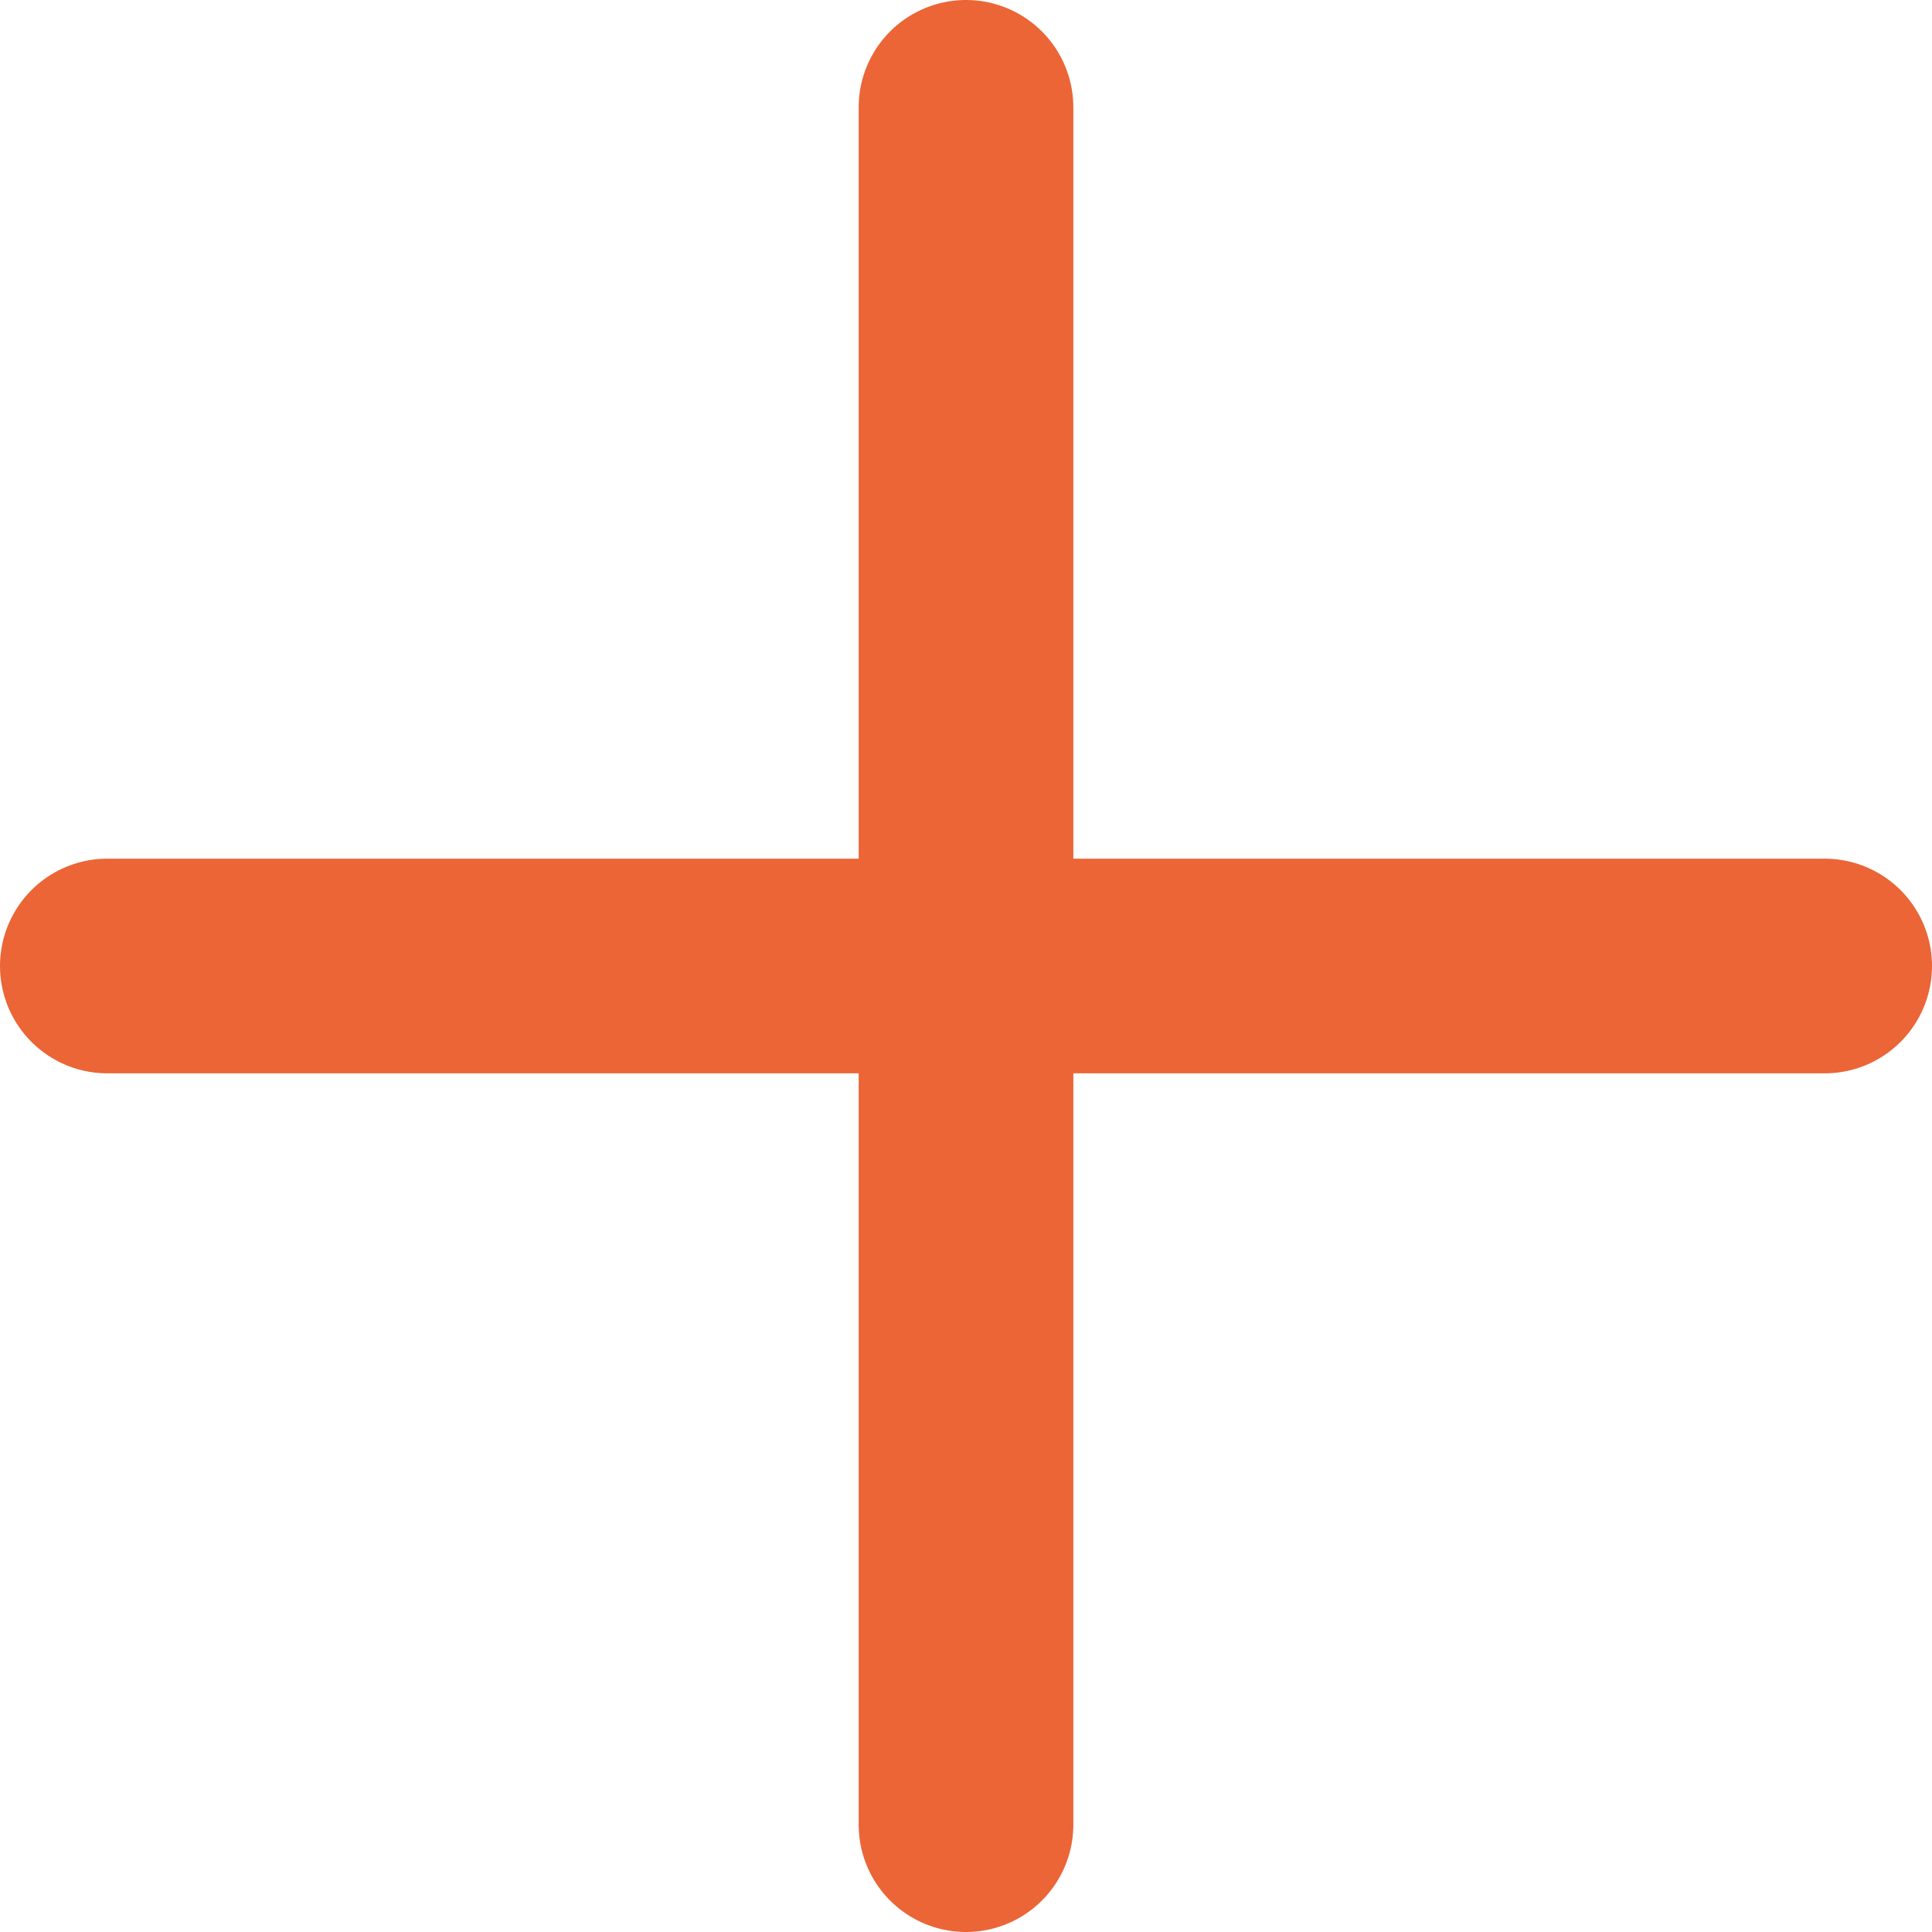
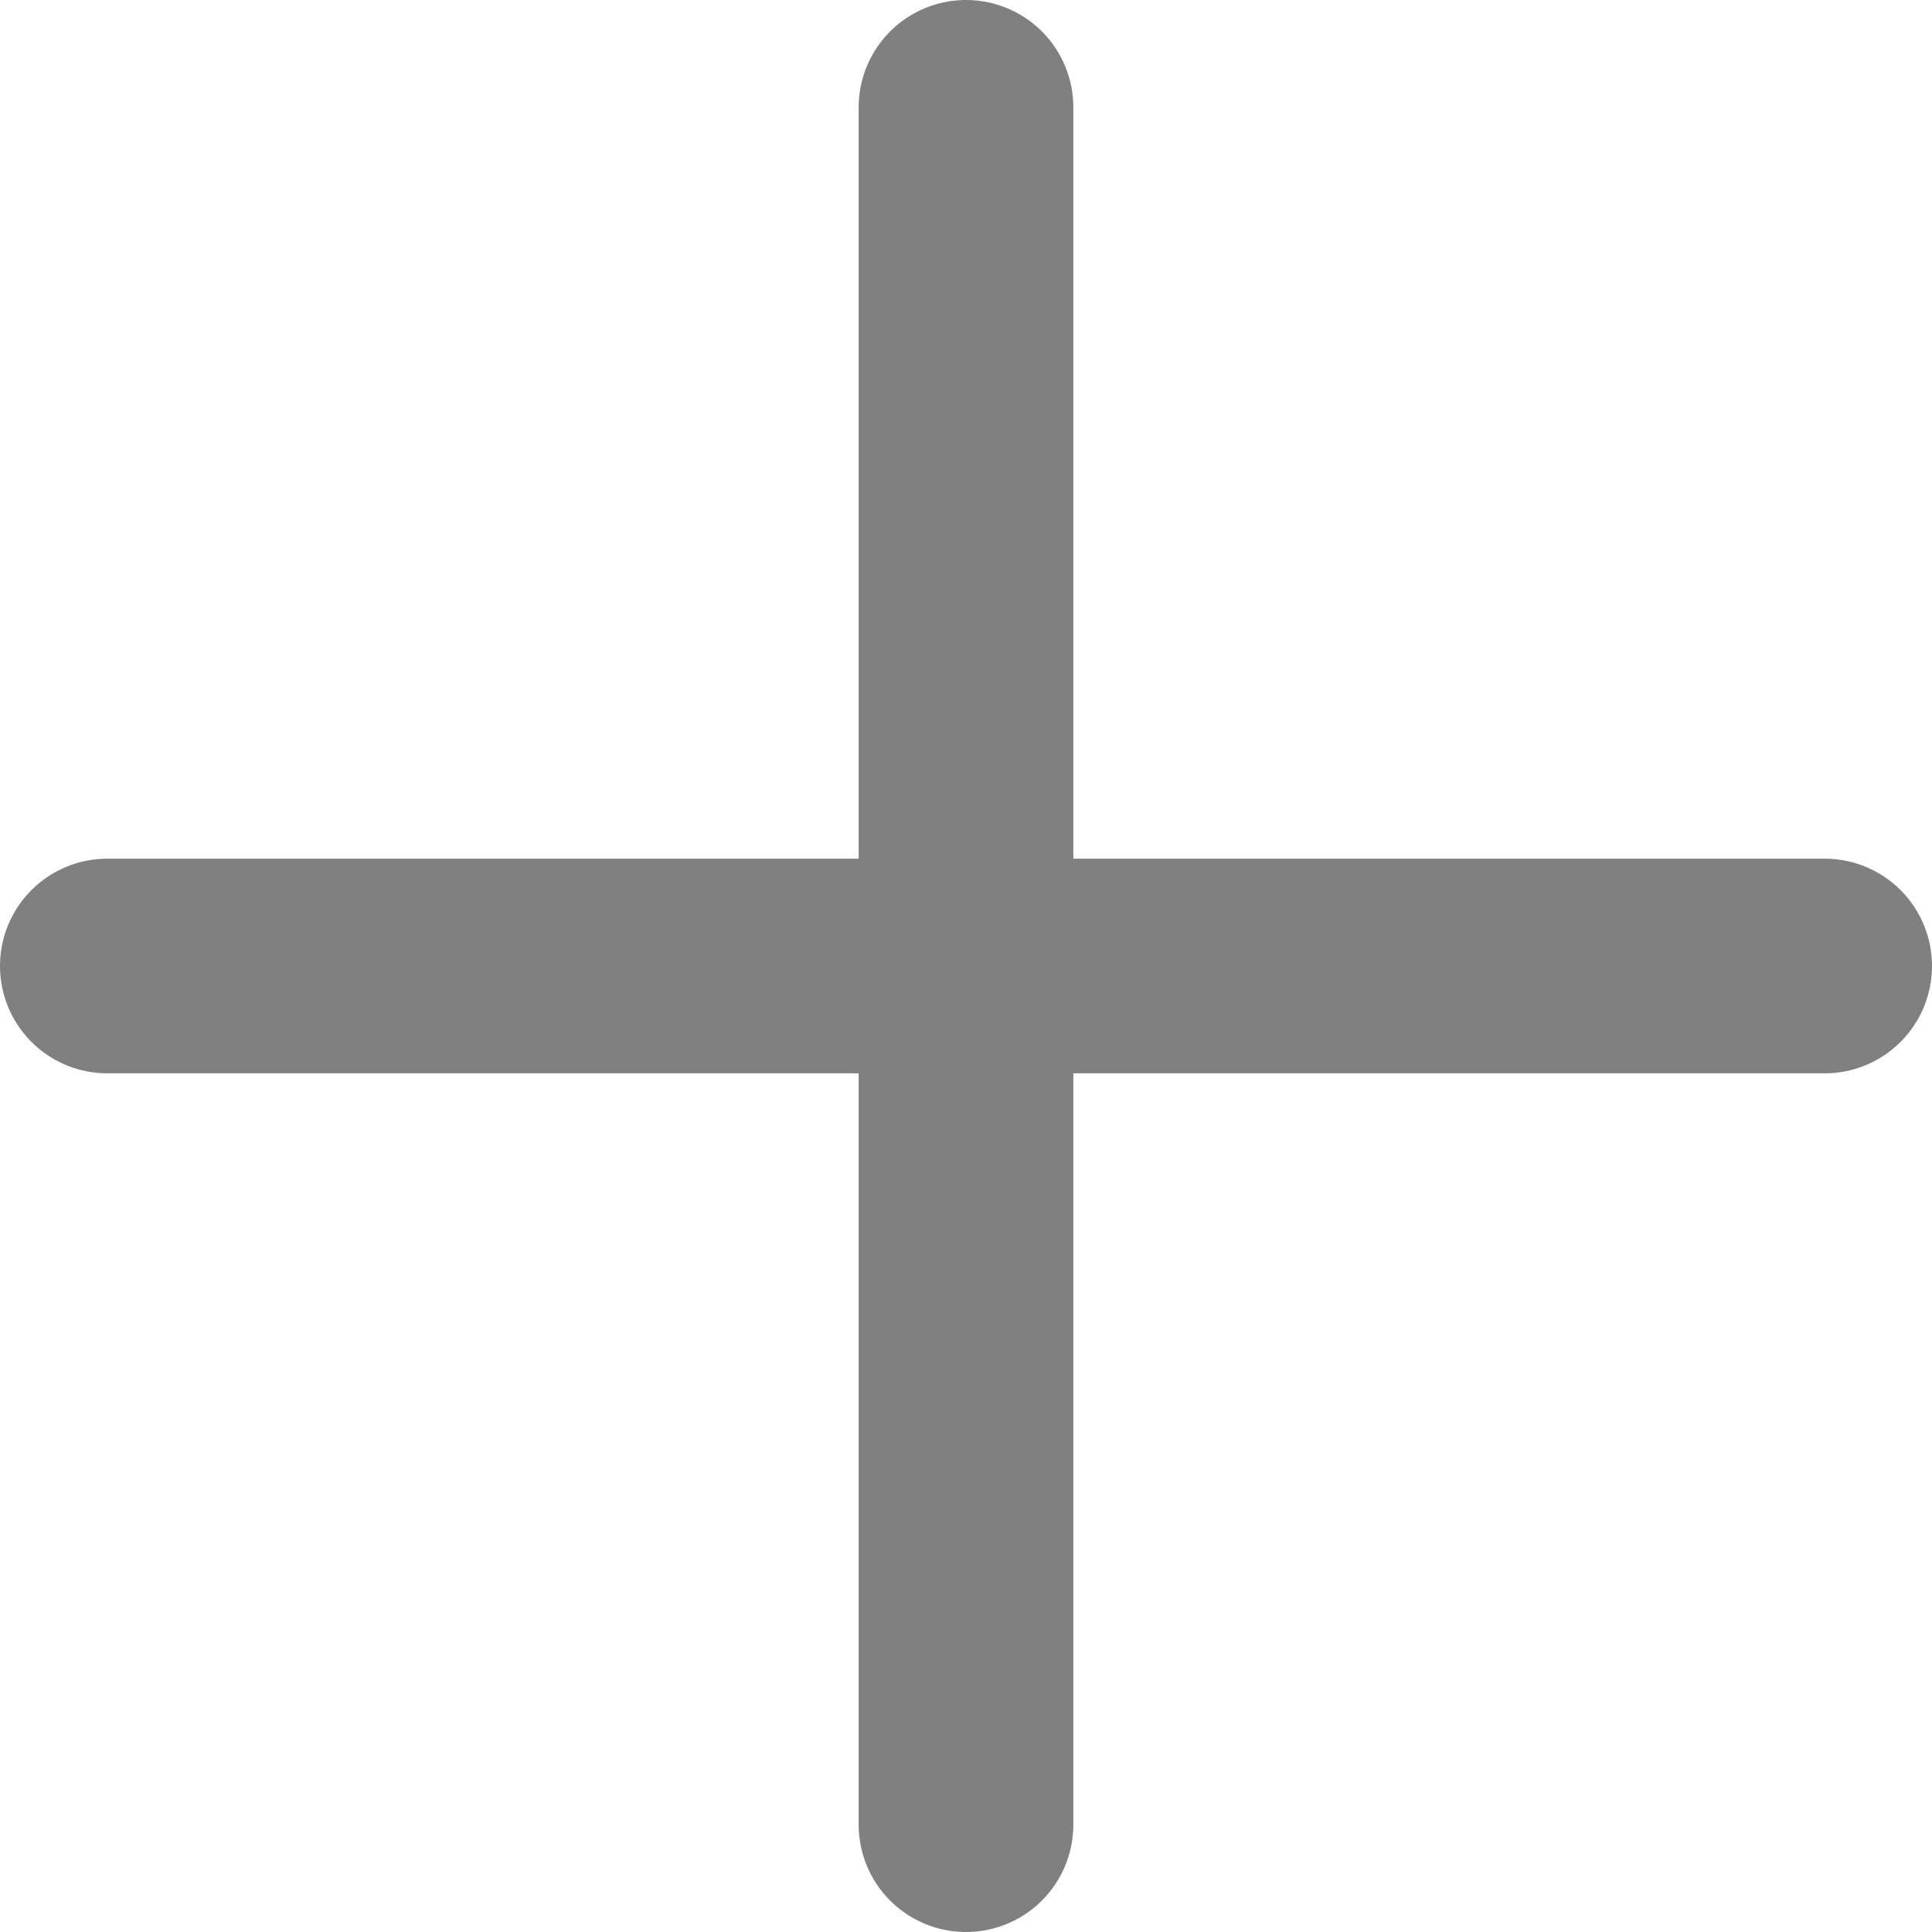
<svg xmlns="http://www.w3.org/2000/svg" class="w-6 h-6 text-gray-800 dark:text-white" aria-hidden="true" fill="none" viewBox="0 0 18 18">
-   <path stroke="#EB6536" stroke-linecap="round" stroke-linejoin="round" stroke-width="2" d="M9 1v16M1 9h16" />
+   <path stroke="#808080" stroke-linecap="round" stroke-linejoin="round" stroke-width="2" d="M9 1v16M1 9h16" />
</svg>
